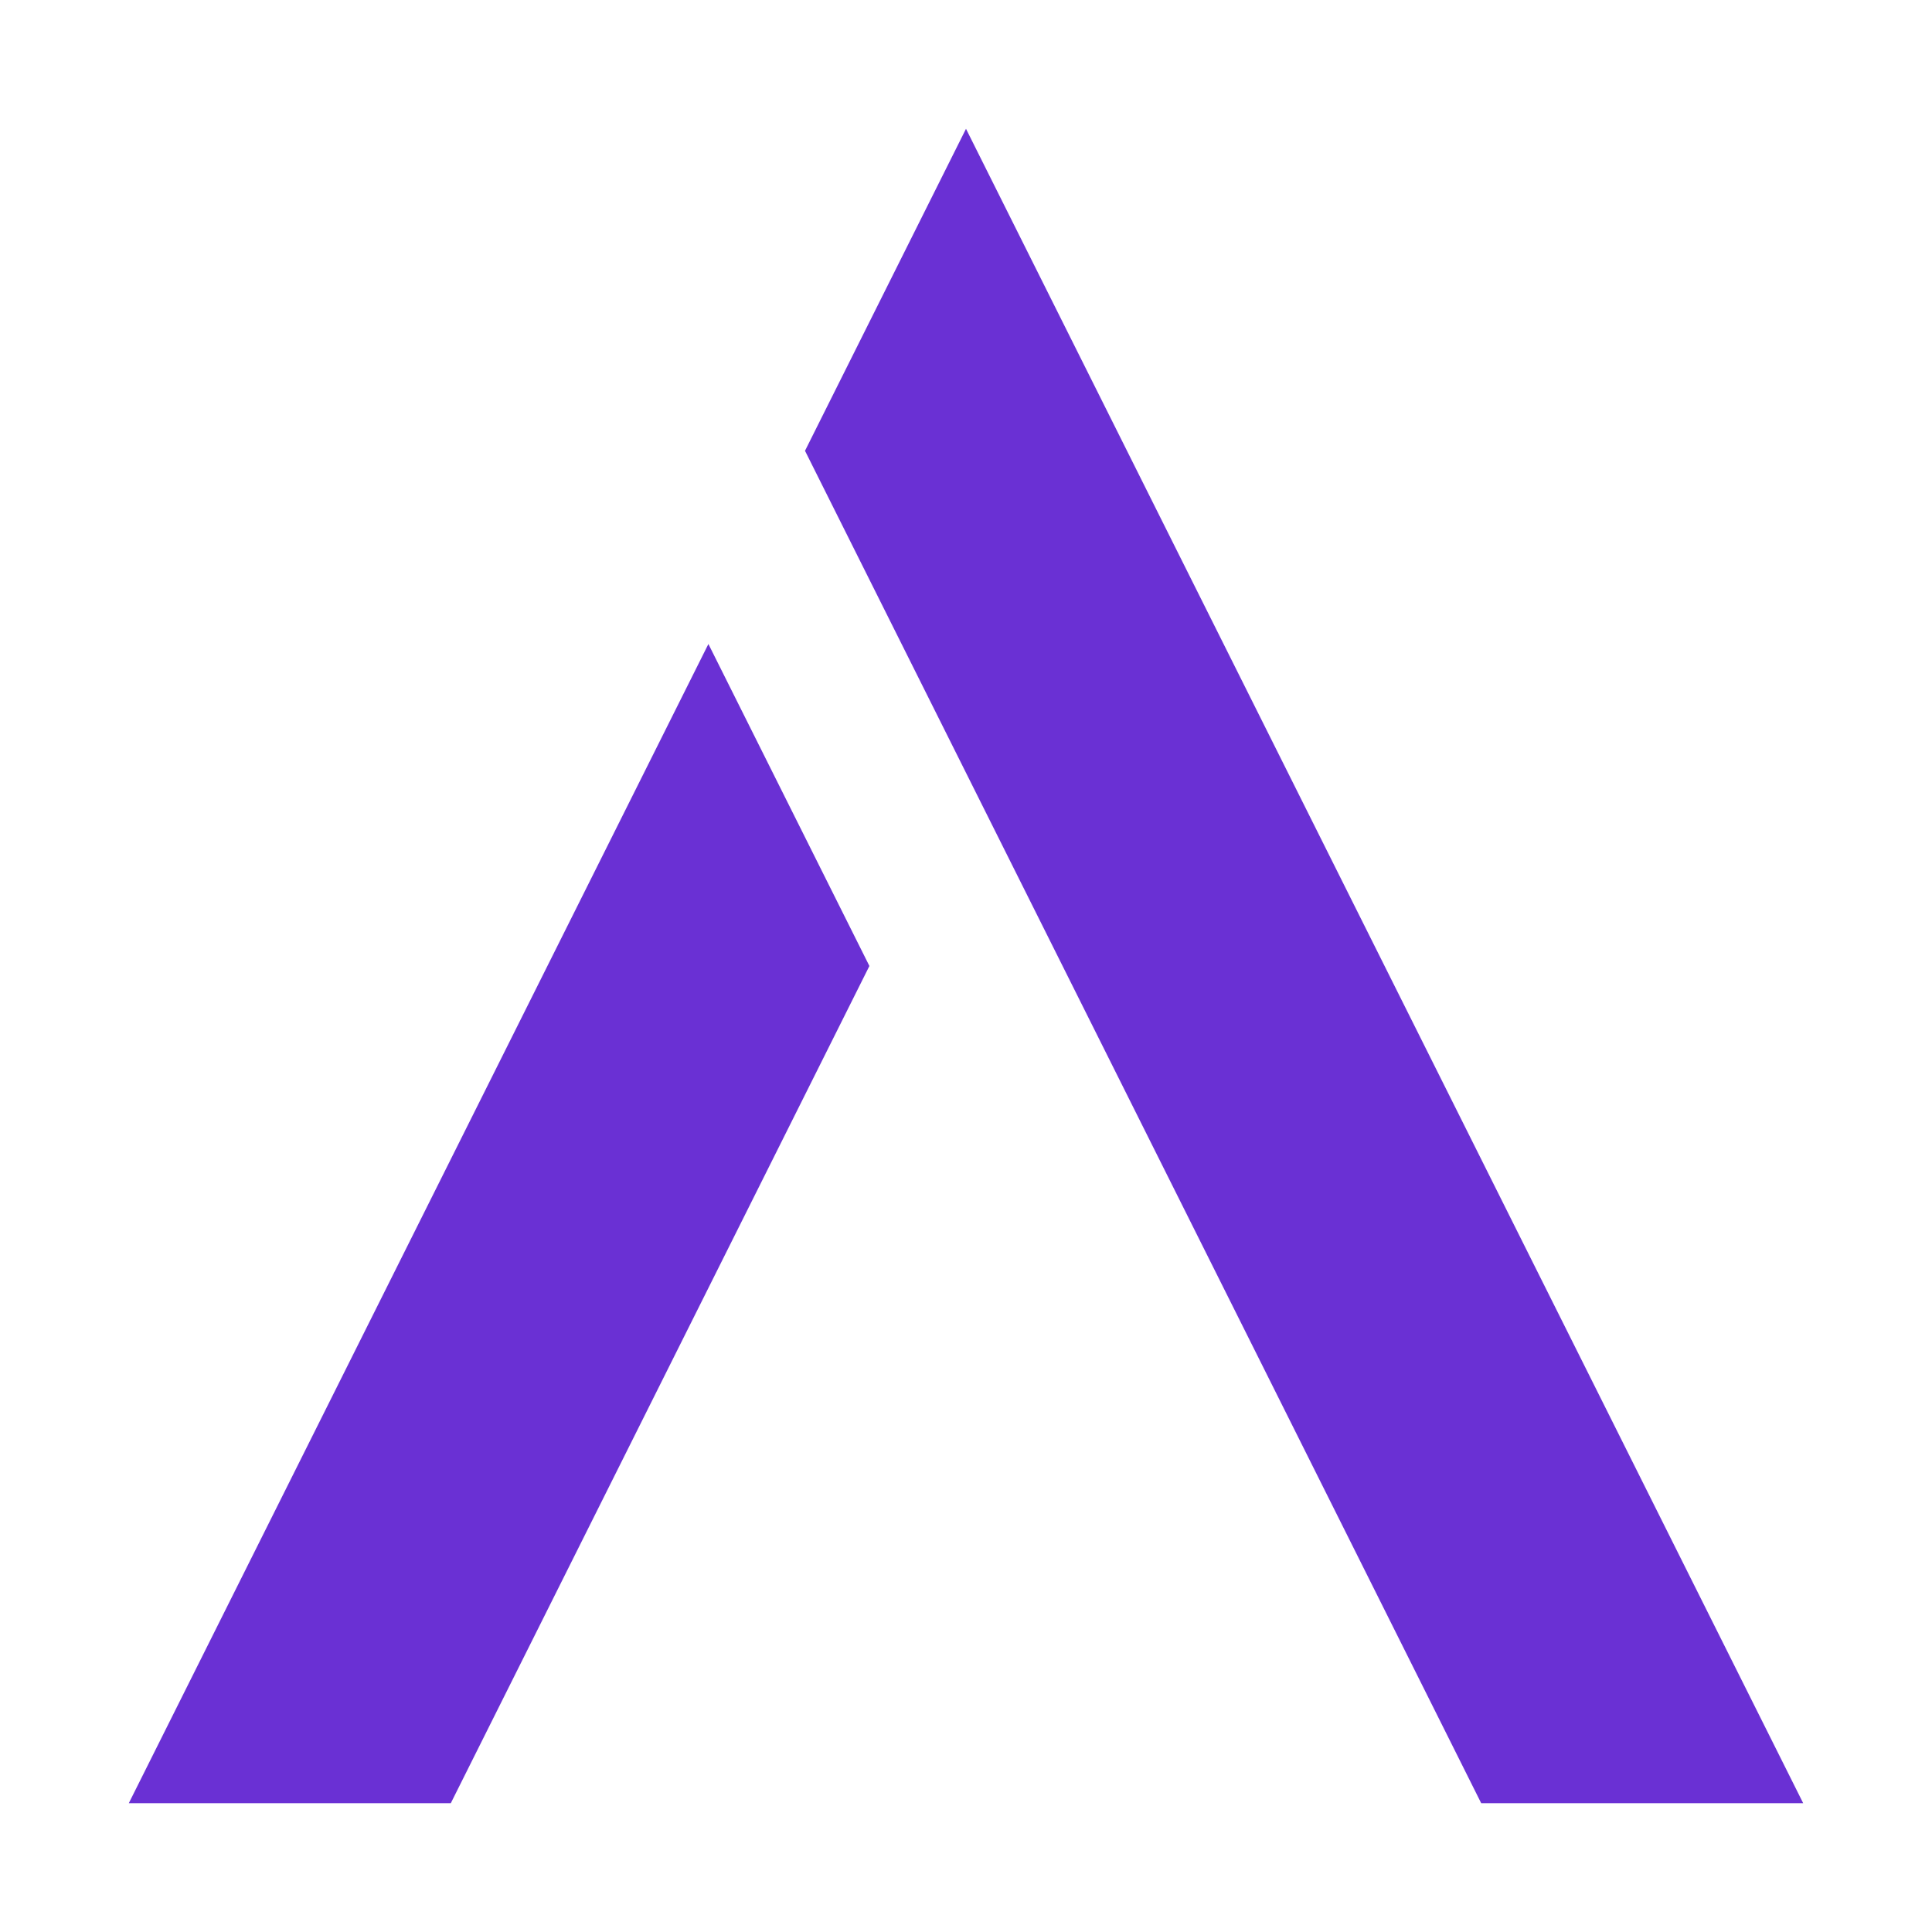
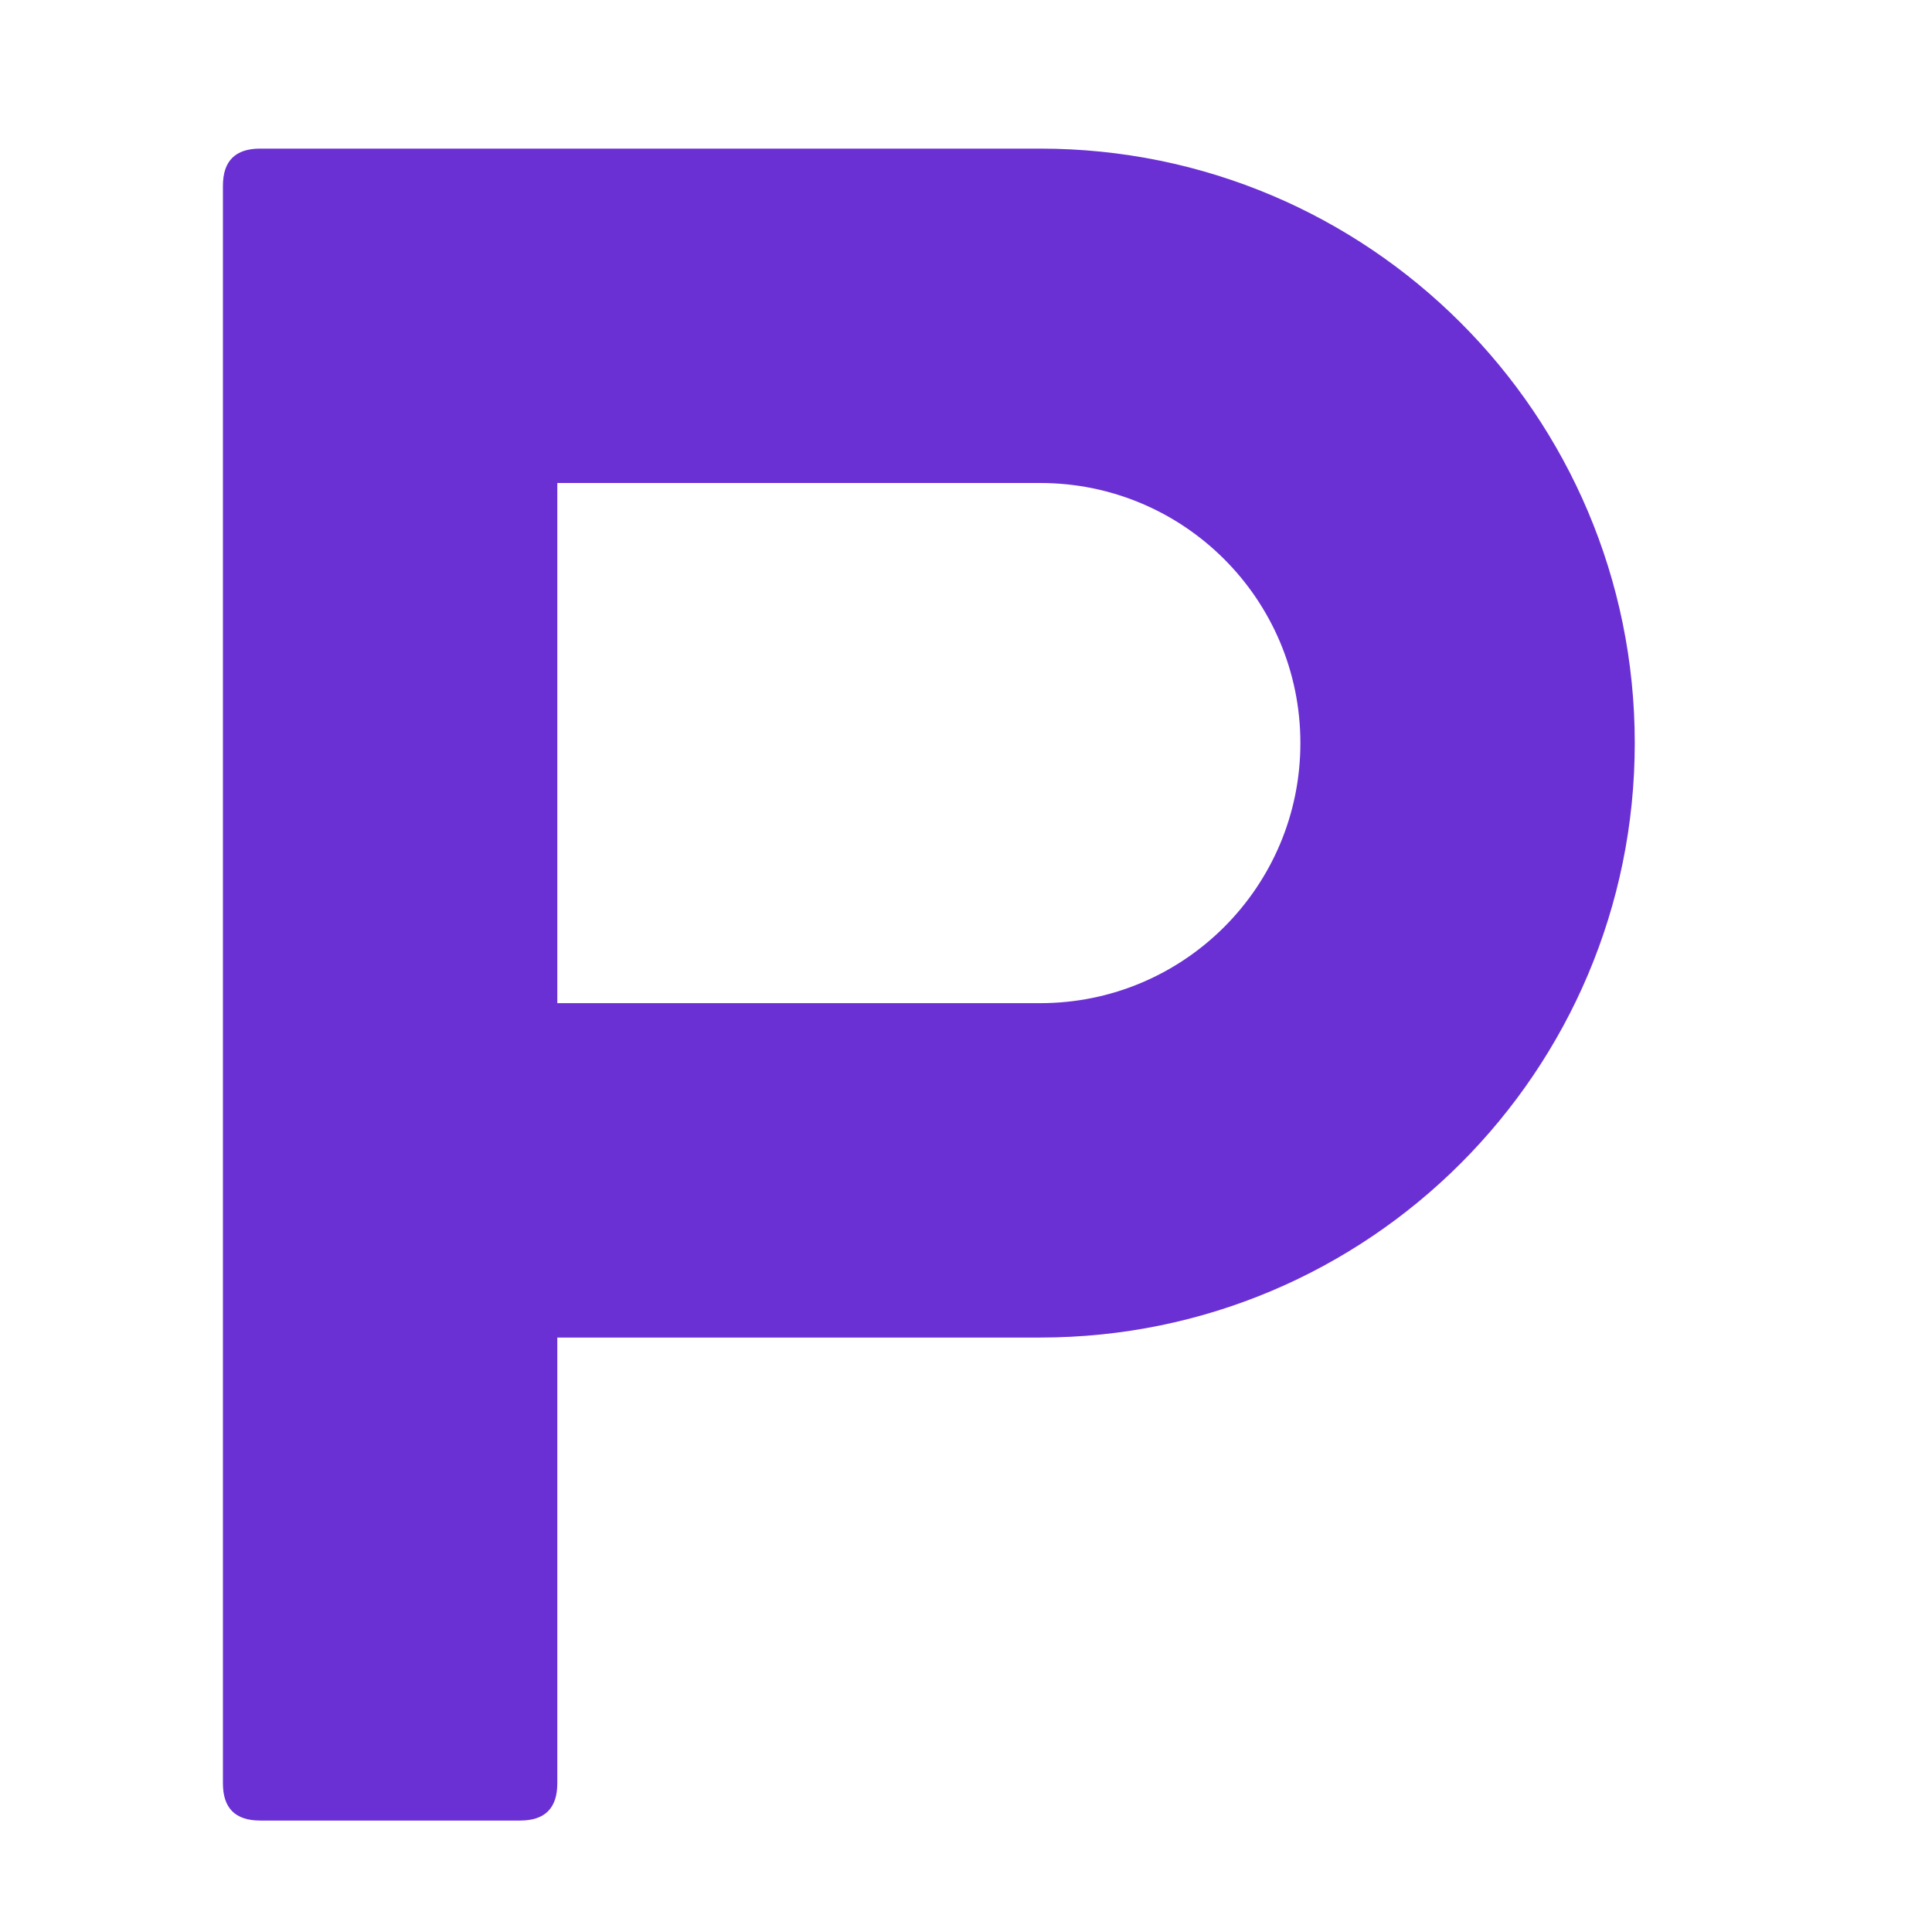
- <svg xmlns="http://www.w3.org/2000/svg" viewBox="7 5 30 30" width="17" height="17" fill="none">
+ <svg xmlns="http://www.w3.org/2000/svg" viewBox="0 0 26 26" width="17" height="17" fill="none">
  <style>
    path { fill: #6a30d4; }
    @media (prefers-color-scheme: dark) { path { fill: #a78bfa; } }
  </style>
-   <path d="M9 7 35 20 30 22.5 9 12ZM9 28 22 21.5 27 24 9 33Z" transform="rotate(-90 22 20) translate(0 40) scale(1 -1)" />
+   <path d="M3 24V2.5Q3 2 3.5 2H14A8 8 0 0 1 14 18H7.5V24Q7.5 24.5 7 24.5H3.5Q3 24.5 3 24ZM7.5 6.5V13.5H14A3.5 3.5 0 0 0 14 6.5Z" />
</svg>
